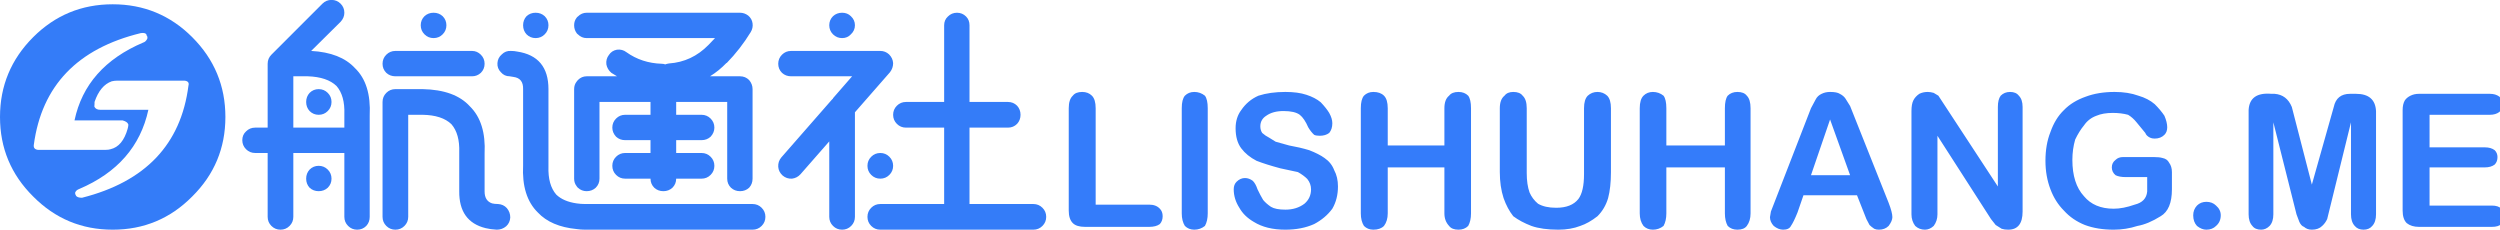
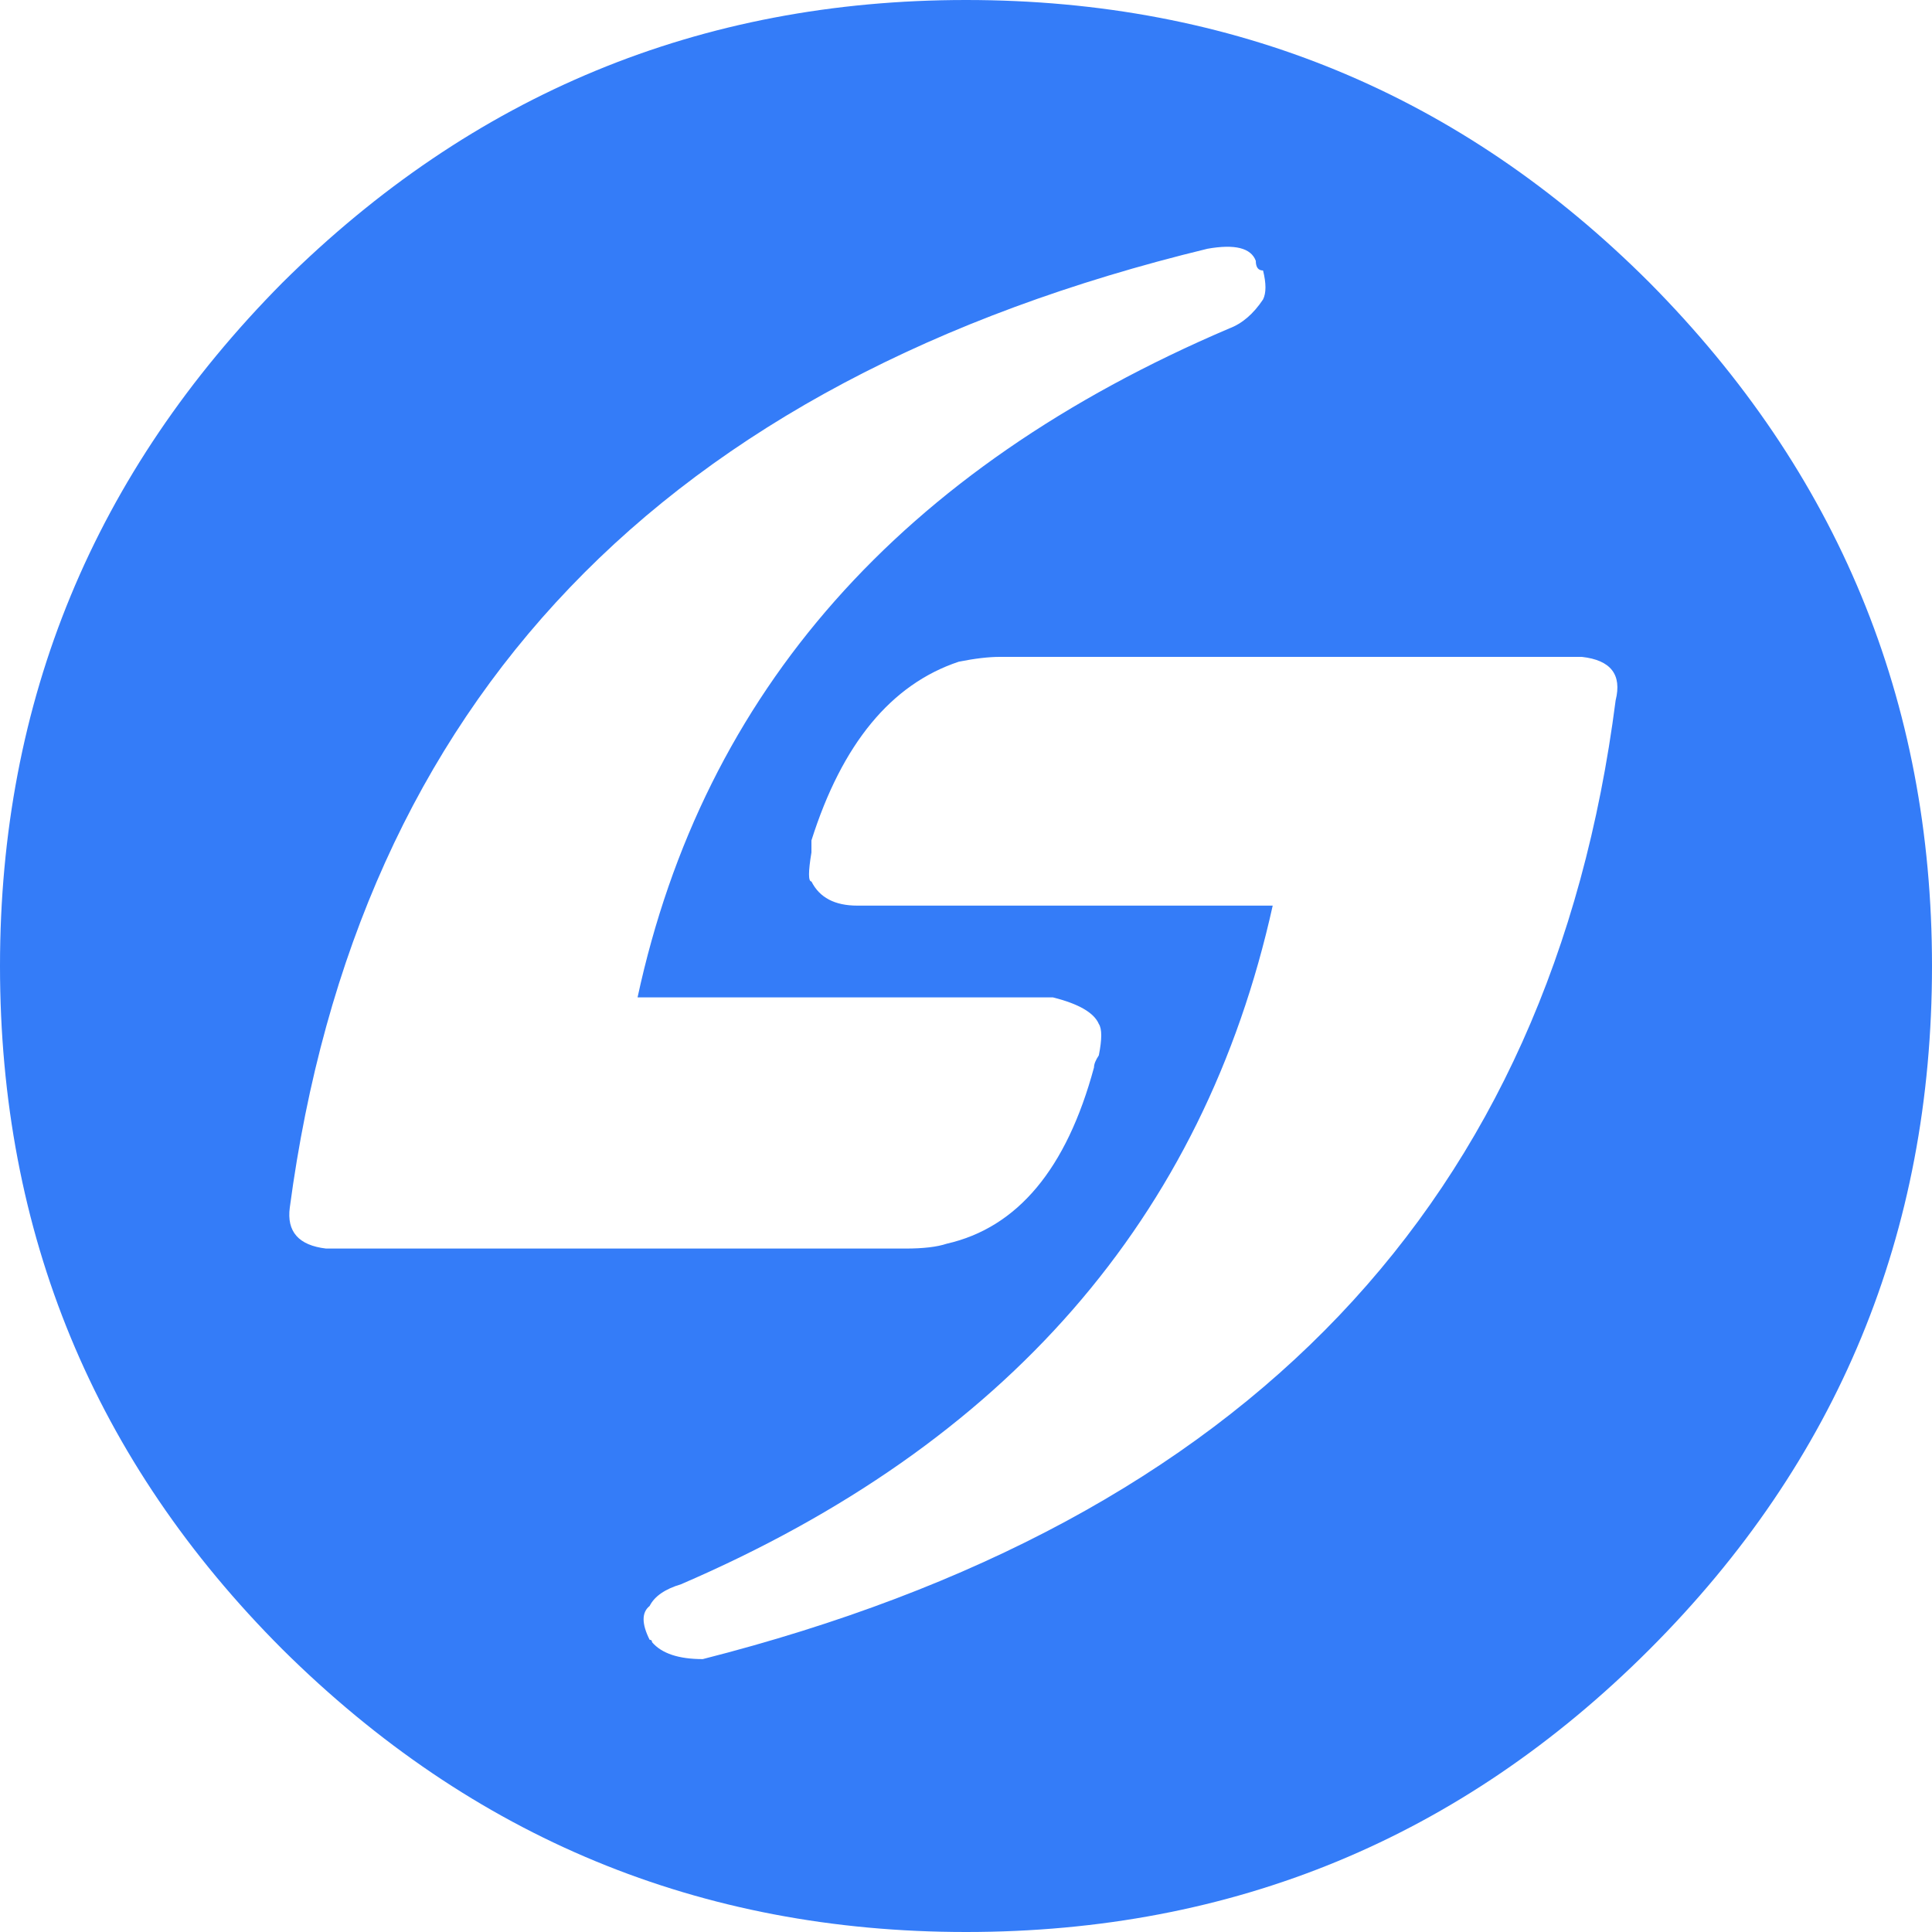
- <svg xmlns="http://www.w3.org/2000/svg" xmlns:xlink="http://www.w3.org/1999/xlink" version="1.1" preserveAspectRatio="none" x="0px" y="0px" width="544px" height="50px" viewBox="0 0 544 50">
+ <svg xmlns="http://www.w3.org/2000/svg" xmlns:xlink="http://www.w3.org/1999/xlink" version="1.1" preserveAspectRatio="none" x="0px" y="0px" width="40px" height="40px" viewBox="0 0 40 40">
  <defs>
-     <g id="Layer0_0_MEMBER_0_FILL">
-       <path fill="#347CF8" stroke="none" d=" M 18 164 Q 10.55 164 5.3 169.25 0 174.55 0 182 0 189.45 5.3 194.7 10.55 200 18 200 25.45 200 30.7 194.7 36 189.45 36 182 36 174.55 30.7 169.25 25.45 164 18 164 M 23.4 168.85 Q 23.4 169.05 23.5 169.05 23.6 169.35 23.5 169.55 23.25 170 22.9 170.1 13.7 174 11.9 182.55 L 19.6 182.55 Q 20.3 182.75 20.45 183.1 20.55 183.2 20.45 183.65 20.4 183.75 20.4 183.85 19.6 186.7 17.65 187.15 17.35 187.25 16.85 187.25 L 6.05 187.25 Q 5.3 187.15 5.4 186.45 7.3 172.3 22.5 168.6 23.25 168.5 23.4 168.85 M 15.1 179.85 Q 15.1 179.8 15.1 179.6 16 176.95 17.85 176.3 18.3 176.2 18.65 176.2 L 29.5 176.2 Q 30.3 176.3 30.1 177 28.3 191.05 13.1 194.9 12.4 194.9 12.15 194.6 12.15 194.5 12.1 194.5 11.9 194.1 12.1 193.9 12.25 193.65 12.65 193.5 21.8 189.6 23.7 180.85 L 16 180.85 Q 15.35 180.85 15.1 180.4 15.05 180.4 15.1 179.85 Z" />
-     </g>
-     <g id="Layer0_0_MEMBER_1_FILL">
-       <path fill="#347CF8" stroke="none" d=" M 139.15 191.25 Q 139.75 191.85 140.6 191.85 141.45 191.85 142.05 191.25 142.65 190.65 142.65 189.8 142.65 188.95 142.05 188.35 141.45 187.75 140.6 187.75 139.75 187.75 139.15 188.35 138.55 188.95 138.55 189.8 138.55 190.65 139.15 191.25 M 133.05 168.8 Q 133.65 169.4 134.5 169.4 135.35 169.4 135.9 168.8 136.55 168.2 136.55 167.35 136.55 166.5 135.9 165.9 135.35 165.35 134.5 165.35 133.65 165.35 133.05 165.9 132.45 166.5 132.45 167.35 132.45 168.2 133.05 168.8 M 126.35 171.45 Q 125.5 171.45 124.9 172.05 124.3 172.65 124.3 173.5 124.3 174.35 124.9 174.95 125.5 175.5 126.35 175.5 L 136.1 175.5 133.05 179 133.05 179.05 Q 132.95 179.15 132.85 179.25 L 124.8 188.45 Q 124.25 189.1 124.3 189.95 124.35 190.75 125 191.35 125.65 191.9 126.5 191.85 127.3 191.75 127.85 191.15 L 132.45 185.9 132.45 197.95 Q 132.45 198.8 133.05 199.4 133.65 200 134.5 200 135.35 200 135.95 199.4 136.55 198.8 136.55 197.95 L 136.55 181.25 142.15 174.85 Q 142.65 174.2 142.65 173.4 142.6 172.6 142 172 141.4 171.45 140.6 171.45 L 126.35 171.45 M 85.55 165.35 Q 84.7 165.35 84.1 165.9 83.55 166.5 83.55 167.35 83.55 168.2 84.1 168.8 84.7 169.4 85.55 169.4 86.4 169.4 87 168.8 87.6 168.2 87.6 167.35 87.6 166.5 87 165.9 86.4 165.35 85.55 165.35 M 114.2 169.4 Q 113.7 169.95 113.15 170.5 110.5 173.2 106.85 173.45 106.5 173.5 106.25 173.6 106 173.5 105.7 173.5 102.5 173.4 100.05 171.65 99.4 171.15 98.55 171.25 97.7 171.4 97.25 172.1 96.75 172.75 96.85 173.6 97 174.4 97.65 174.95 98.1 175.25 98.55 175.5 L 93.7 175.5 Q 92.9 175.5 92.3 176.1 92.15 176.25 92.1 176.35 91.7 176.85 91.7 177.55 L 91.7 191.85 Q 91.7 192.55 92.1 193.05 92.15 193.15 92.3 193.3 92.9 193.85 93.7 193.85 94.55 193.85 95.15 193.3 95.75 192.7 95.75 191.85 L 95.75 179.6 103.9 179.6 103.9 181.65 99.85 181.65 Q 99 181.65 98.4 182.25 97.8 182.85 97.8 183.7 97.8 184.5 98.4 185.15 99 185.7 99.85 185.7 L 103.9 185.7 103.9 187.75 99.85 187.75 Q 99 187.75 98.4 188.35 97.8 188.95 97.8 189.8 97.8 190.65 98.4 191.25 99 191.85 99.85 191.85 L 103.9 191.85 Q 103.9 192.7 104.5 193.3 105.1 193.85 105.95 193.85 106.8 193.85 107.4 193.3 108 192.7 108 191.85 L 112.05 191.85 Q 112.9 191.85 113.5 191.25 114.1 190.65 114.1 189.8 114.1 188.95 113.5 188.35 112.9 187.75 112.05 187.75 L 108 187.75 108 185.7 112.05 185.7 Q 112.9 185.7 113.5 185.15 114.1 184.5 114.1 183.7 114.1 182.85 113.5 182.25 112.9 181.65 112.05 181.65 L 108 181.65 108 179.6 116.15 179.6 116.15 191.85 Q 116.15 192.7 116.75 193.3 117.35 193.85 118.2 193.85 119.05 193.85 119.65 193.3 120.2 192.7 120.2 191.85 L 120.2 177.55 Q 120.2 176.75 119.65 176.1 119.05 175.5 118.2 175.5 L 113.4 175.5 Q 114.8 174.65 116.05 173.35 L 116.05 173.4 Q 118.25 171.15 119.9 168.45 120.3 167.8 120.2 167.05 120.1 166.3 119.5 165.8 118.9 165.35 118.2 165.35 L 93.7 165.35 Q 92.9 165.35 92.3 165.95 92.15 166.05 92.1 166.15 91.7 166.65 91.7 167.35 91.7 168.05 92.1 168.6 92.15 168.7 92.3 168.8 92.9 169.4 93.7 169.4 L 114.2 169.4 M 65.2 181.65 L 67.2 181.65 Q 67.35 181.65 67.5 181.65 70.6 181.7 72.1 183.15 73.45 184.7 73.35 187.65 73.35 187.7 73.35 187.75 L 73.35 193.85 Q 73.3 198.7 77.55 199.75 78.35 199.95 79.35 200 80.2 200 80.85 199.45 81.45 198.9 81.5 198.05 81.5 197.2 80.95 196.55 80.4 195.95 79.55 195.9 79 195.9 78.6 195.8 77.4 195.4 77.4 193.9 L 77.4 187.85 Q 77.65 182.85 75.05 180.3 72.65 177.65 67.5 177.55 67.35 177.55 67.2 177.55 L 63.15 177.55 Q 62.3 177.55 61.7 178.15 61.1 178.75 61.1 179.6 L 61.1 197.95 Q 61.1 198.8 61.7 199.4 62.3 200 63.15 200 64 200 64.6 199.4 65.2 198.8 65.2 197.95 L 65.2 181.65 M 79.45 173.4 Q 79.4 174.25 80 174.85 80.55 175.5 81.4 175.5 81.7 175.55 82 175.6 83.6 175.8 83.55 177.55 L 83.55 189.7 Q 83.3 194.7 85.9 197.25 88 199.5 92.1 199.9 92.75 200 93.45 200 93.6 200 93.7 200 L 120.2 200 Q 121.05 200 121.65 199.4 122.25 198.8 122.25 197.95 122.25 197.1 121.65 196.5 121.05 195.9 120.2 195.9 L 93.7 195.9 Q 93.6 195.9 93.45 195.9 92.75 195.9 92.1 195.8 90 195.5 88.85 194.4 87.5 192.85 87.6 189.9 87.6 189.85 87.6 189.8 L 87.6 177.55 Q 87.6 172.3 82.6 171.55 82.15 171.45 81.6 171.45 80.75 171.4 80.15 172 79.5 172.55 79.45 173.4 M 48.9 191.85 Q 48.9 192.7 49.45 193.3 50.05 193.85 50.9 193.85 51.75 193.85 52.35 193.3 52.95 192.7 52.95 191.85 52.95 191 52.35 190.4 51.75 189.8 50.9 189.8 50.05 189.8 49.45 190.4 48.9 191 48.9 191.85 M 63.15 171.45 Q 62.3 171.45 61.7 172.05 61.1 172.65 61.1 173.5 61.1 174.35 61.7 174.95 62.3 175.5 63.15 175.5 L 75.4 175.5 Q 76.2 175.5 76.8 174.95 77.4 174.35 77.4 173.5 77.4 172.65 76.8 172.05 76.2 171.45 75.4 171.45 L 63.15 171.45 M 70.7 165.9 Q 70.1 165.35 69.25 165.35 68.4 165.35 67.8 165.9 67.2 166.5 67.2 167.35 67.2 168.2 67.8 168.8 68.4 169.4 69.25 169.4 70.1 169.4 70.7 168.8 71.3 168.2 71.3 167.35 71.3 166.5 70.7 165.9 M 39.3 184.3 Q 38.7 184.85 38.7 185.7 38.7 186.55 39.3 187.15 39.9 187.75 40.75 187.75 L 42.75 187.75 42.75 197.95 Q 42.75 198.8 43.35 199.4 43.95 200 44.8 200 45.65 200 46.25 199.4 46.85 198.8 46.85 197.95 L 46.85 187.75 55 187.75 55 197.95 Q 55 198.8 55.6 199.4 56.2 200 57.05 200 57.9 200 58.5 199.4 59.05 198.8 59.05 197.95 L 59.05 181.75 Q 59.3 176.7 56.7 174.2 54.4 171.7 49.7 171.45 L 54.4 166.8 Q 55 166.15 55 165.35 55 164.5 54.4 163.9 53.8 163.3 52.95 163.3 52.1 163.3 51.5 163.9 L 43.35 172.05 Q 42.75 172.65 42.75 173.5 L 42.75 183.7 40.75 183.7 Q 39.9 183.7 39.3 184.3 M 55 181.65 L 55 183.7 46.85 183.7 46.85 175.5 48.9 175.5 Q 49 175.5 49.15 175.5 52.25 175.6 53.75 177.05 55.1 178.6 55 181.55 55 181.6 55 181.65 M 52.95 179.6 Q 52.95 178.75 52.35 178.15 51.75 177.55 50.9 177.55 50.05 177.55 49.45 178.15 48.9 178.75 48.9 179.6 48.9 180.45 49.45 181.05 50.05 181.65 50.9 181.65 51.75 181.65 52.35 181.05 52.95 180.45 52.95 179.6 M 167.1 197.95 Q 167.1 197.1 166.5 196.5 165.9 195.9 165.05 195.9 L 154.85 195.9 154.85 183.7 161 183.7 Q 161.85 183.7 162.45 183.1 163 182.5 163 181.65 163 180.8 162.45 180.2 161.85 179.6 161 179.6 L 154.85 179.6 154.85 167.35 Q 154.85 166.5 154.3 165.95 153.7 165.35 152.85 165.35 152 165.35 151.4 165.95 150.8 166.5 150.8 167.35 L 150.8 179.6 144.7 179.6 Q 143.85 179.6 143.25 180.2 142.65 180.8 142.65 181.65 142.65 182.5 143.25 183.1 143.85 183.7 144.7 183.7 L 150.8 183.7 150.8 195.9 140.6 195.9 Q 139.75 195.9 139.15 196.5 138.55 197.1 138.55 197.95 138.55 198.8 139.15 199.4 139.75 200 140.6 200 L 165.05 200 Q 165.9 200 166.5 199.4 167.1 198.8 167.1 197.95 Z" />
-     </g>
-     <g id="Layer0_0_MEMBER_2_FILL">
-       <path fill="#347CFA" stroke="none" d=" M 319.55 178.6 Q 319.1 179.2 319.1 180.4 L 319.1 193.1 309.6 178.6 308.85 178.15 Q 308.35 178 307.9 178 307.15 178 306.55 178.3 305.9 178.75 305.6 179.35 305.3 179.95 305.3 181.05 L 305.3 197.55 Q 305.3 198.6 305.9 199.4 306.55 200 307.45 200 308.2 200 308.85 199.4 309.45 198.6 309.45 197.55 L 309.45 185 318 198.3 318.75 199.25 Q 319.25 199.55 319.7 199.85 320.15 200 320.75 200 323.05 200 323.05 197.1 L 323.05 180.4 Q 323.05 179.2 322.45 178.6 322 178 321.05 178 320.15 178 319.55 178.6 M 295.5 180.25 L 294.75 179.05 Q 294.45 178.6 293.85 178.3 293.4 178 292.3 178 291.55 178 290.95 178.3 290.3 178.6 290 179.2 L 289.25 180.6 282.85 197.1 282.7 198 Q 282.7 198.75 283.3 199.4 284.05 200 284.8 200 285.75 200 286.05 199.4 286.5 198.75 287.1 197.25 L 288.05 194.5 296.6 194.5 298.1 198.3 298.6 199.25 Q 298.9 199.55 299.35 199.85 299.65 200 300.1 200 301.05 200 301.65 199.4 302.25 198.6 302.25 198 302.25 197.25 301.65 195.7 L 295.5 180.25 M 292.3 182.4 L 295.5 191.3 289.25 191.3 292.3 182.4 M 262.5 178.6 Q 261.9 179.2 261.9 180.6 L 261.9 197.4 Q 261.9 198.6 262.5 199.4 263.1 200 264 200 264.95 200 265.7 199.4 266.15 198.6 266.15 197.4 L 266.15 190.05 275.5 190.05 275.5 197.4 Q 275.5 198.6 275.95 199.4 276.55 200 277.5 200 278.55 200 279 199.4 279.6 198.6 279.6 197.4 L 279.6 180.6 Q 279.6 179.2 279 178.6 278.55 178 277.5 178 276.55 178 275.95 178.6 275.5 179.2 275.5 180.6 L 275.5 186.55 266.15 186.55 266.15 180.6 Q 266.15 179.2 265.7 178.6 264.95 178 264 178 263.1 178 262.5 178.6 M 240.3 178.6 Q 239.55 179.2 239.55 180.6 L 239.55 190.8 Q 239.55 193.1 240.15 194.95 240.75 196.65 241.7 197.85 242.9 198.75 244.6 199.4 246.3 200 248.9 200 250.85 200 252.4 199.4 253.75 198.95 255.15 197.85 256.35 196.65 256.85 194.95 257.3 193.25 257.3 190.8 L 257.3 180.6 Q 257.3 179.2 256.7 178.6 256.05 178 255.15 178 254.25 178 253.6 178.6 253 179.2 253 180.6 L 253 191.15 Q 253 193.9 252.1 195.1 251 196.5 248.55 196.5 246.75 196.5 245.65 195.85 244.75 195.1 244.3 194.05 243.85 192.8 243.85 190.95 L 243.85 180.6 Q 243.85 179.2 243.2 178.6 242.75 178 241.7 178 240.75 178 240.3 178.6 M 221.05 178.6 Q 220.45 178 219.35 178 218.45 178 217.85 178.6 217.35 179.2 217.35 180.6 L 217.35 197.4 Q 217.35 198.6 217.85 199.4 218.45 200 219.35 200 220.45 200 221.05 199.4 221.65 198.6 221.65 197.4 L 221.65 190.05 230.7 190.05 230.7 197.4 Q 230.7 198.6 231.45 199.4 231.9 200 232.95 200 233.9 200 234.5 199.4 234.95 198.6 234.95 197.4 L 234.95 180.6 Q 234.95 179.2 234.5 178.6 233.9 178 232.95 178 231.9 178 231.45 178.6 230.7 179.2 230.7 180.6 L 230.7 186.55 221.65 186.55 221.65 180.6 Q 221.65 179.2 221.05 178.6 M 192.9 180.6 Q 192.9 179.2 192.45 178.6 191.7 178 190.75 178 189.85 178 189.25 178.6 188.75 179.2 188.75 180.6 L 188.75 197.4 Q 188.75 198.6 189.25 199.4 189.85 200 190.75 200 191.7 200 192.45 199.4 192.9 198.6 192.9 197.4 L 192.9 180.6 M 201.3 183.5 Q 201.3 182.4 202.25 181.8 203.3 181.05 205 181.05 206.8 181.05 207.6 181.65 208.35 182.25 208.95 183.65 209.4 184.4 209.9 184.85 210.2 185 210.8 185 211.7 185 212.3 184.55 212.8 183.95 212.8 183 212.8 182.25 212.3 181.35 211.85 180.6 210.95 179.65 210.05 178.9 208.65 178.45 207.3 178 205.3 178 202.85 178 201 178.6 199.3 179.35 198.25 180.9 197.35 182.1 197.35 183.8 197.35 185.8 198.25 187 199.15 188.2 200.7 189 202.25 189.6 204.5 190.2 L 207.3 190.8 Q 208.2 191.3 208.8 191.9 209.4 192.65 209.4 193.55 209.4 194.95 208.35 195.85 207.1 196.8 205.3 196.8 203.75 196.8 203 196.35 202.25 195.85 201.75 195.25 201.3 194.5 200.85 193.55 200.55 192.65 200.1 192.2 199.5 191.75 198.85 191.75 198.1 191.75 197.5 192.35 197.05 192.8 197.05 193.55 197.05 195.1 197.95 196.5 198.7 197.85 200.25 198.75 202.25 200 205.3 200 207.9 200 209.9 199.1 211.7 198.15 212.8 196.65 213.7 195.1 213.7 193.1 213.7 191.6 213.1 190.5 212.65 189.3 211.55 188.55 210.65 187.9 209.1 187.3 207.6 186.85 205.9 186.55 L 203.75 185.95 202.7 185.3 Q 202.1 185 201.6 184.55 201.3 184.1 201.3 183.5 M 174.4 178.6 Q 173.8 178 172.85 178 171.8 178 171.35 178.6 170.7 179.2 170.7 180.6 L 170.7 196.95 Q 170.7 198.3 171.35 198.95 171.95 199.55 173.3 199.55 L 183.55 199.55 Q 184.65 199.55 185.25 199.1 185.7 198.6 185.7 197.85 185.7 197.1 185.25 196.65 184.65 196 183.55 196 L 175 196 175 180.6 Q 175 179.2 174.4 178.6 M 384.1 179.35 Q 383.75 179.95 383.75 180.9 L 383.75 196.95 Q 383.75 198.3 384.4 198.95 385.15 199.55 386.35 199.55 L 398 199.55 Q 399.05 199.55 399.5 199.1 400 198.6 400 197.85 400 197.1 399.5 196.65 399.05 196.15 398 196.15 L 388.05 196.15 388.05 190.05 396.9 190.05 Q 397.85 190.05 398.45 189.6 398.9 189.15 398.9 188.4 398.9 187.75 398.45 187.3 397.85 186.85 396.9 186.85 L 388.05 186.85 388.05 181.65 397.7 181.65 Q 398.6 181.65 399.2 181.2 399.7 180.75 399.7 179.95 399.7 179.2 399.2 178.75 398.6 178.3 397.7 178.3 L 386.35 178.3 Q 385.6 178.3 385 178.6 384.4 178.9 384.1 179.35 M 350.9 196.15 Q 350.3 196.8 350.3 197.7 350.3 198.75 350.9 199.4 351.65 200 352.4 200 353.35 200 353.95 199.4 354.7 198.75 354.7 197.7 354.7 196.8 353.95 196.15 353.35 195.55 352.4 195.55 351.5 195.55 350.9 196.15 M 363.3 178.3 L 362.8 178.3 Q 359.3 178 359.15 180.9 L 359.15 197.55 Q 359.15 198.75 359.75 199.4 360.2 200 361.15 200 361.9 200 362.5 199.4 363.1 198.75 363.1 197.55 L 363.1 182.85 366.8 197.55 367.25 198.75 Q 367.55 199.4 368 199.55 368.5 200 369.25 200 370.3 200 370.9 199.4 371.4 198.95 371.7 198.3 L 375.5 182.85 375.5 197.55 Q 375.5 198.75 376.1 199.4 376.6 200 377.5 200 378.4 200 378.9 199.4 379.5 198.75 379.5 197.55 L 379.5 181.05 Q 379.35 178.3 376.3 178.3 L 375.35 178.3 Q 373.2 178.3 372.75 180.4 L 369.25 192.8 366.05 180.4 Q 365.25 178.45 363.3 178.3 M 334.85 181.8 Q 335.9 181.35 337.45 181.35 338.8 181.35 339.9 181.65 340.65 182.1 341.25 182.85 L 342.65 184.55 Q 342.8 185 343.4 185.3 343.7 185.45 344.15 185.45 345.1 185.45 345.7 184.85 346.15 184.4 346.15 183.65 346.15 182.85 345.7 181.8 345.1 180.9 344.15 179.95 343.1 179.05 341.55 178.6 339.9 178 337.75 178 335.15 178 333.15 178.75 331 179.5 329.65 180.9 328.25 182.25 327.5 184.4 326.7 186.4 326.7 189 326.7 191.45 327.5 193.55 328.25 195.55 329.65 196.95 331 198.45 333 199.25 335 200 337.6 200 339.55 200 341.4 199.4 343.1 199.1 345.1 197.85 346.9 196.8 346.9 193.55 L 346.9 190.8 Q 346.9 189.9 346.45 189.3 346.15 188.7 345.4 188.55 344.9 188.4 344 188.4 L 339.1 188.4 Q 338.35 188.4 337.9 188.85 337.3 189.3 337.3 190.05 337.3 190.8 337.9 191.3 338.5 191.6 339.55 191.6 L 342.95 191.6 342.95 193.9 Q 342.8 195.55 340.95 196 339.1 196.65 337.6 196.65 334.5 196.65 332.85 194.65 331 192.65 331 188.85 331 187.15 331.45 185.6 332.1 184.25 332.85 183.35 333.6 182.25 334.85 181.8 Z" />
+     <g id="Layer0_0_FILL">
+       <path fill="#347CF8" stroke="none" d=" M 40 20 Q 40 11.75 34.15 5.85 28.3 0 20 0 11.75 0 5.85 5.85 0 11.75 0 20 0 28.3 5.85 34.15 11.75 40 20 40 28.3 40 34.15 34.15 40 28.3 40 20 M 26 5.4 Q 26 5.6 26.15 5.6 26.25 6 26.15 6.2 25.85 6.65 25.45 6.8 15.25 11.15 13.2 20.65 L 21.8 20.65 Q 22.6 20.85 22.75 21.2 22.85 21.35 22.75 21.85 22.65 22 22.65 22.1 21.8 25.25 19.6 25.75 19.3 25.85 18.75 25.85 L 6.75 25.85 Q 5.9 25.75 6 25 8.1 9.25 25 5.15 25.85 5 26 5.4 M 32.75 13.6 Q 33.65 13.7 33.45 14.5 31.45 30.05 14.55 34.35 13.8 34.35 13.5 34 13.5 33.95 13.45 33.95 13.2 33.45 13.45 33.25 13.6 32.95 14.1 32.8 24.2 28.45 26.35 18.75 L 17.75 18.75 Q 17.05 18.75 16.8 18.25 16.7 18.25 16.8 17.65 16.8 17.55 16.8 17.4 17.75 14.4 19.85 13.7 20.35 13.6 20.7 13.6 L 32.75 13.6 Z" />
    </g>
  </defs>
-   <g transform="matrix( 1.362381, 0, 0, 1.362396, 0,-222.5) ">
-     <use xlink:href="#Layer0_0_MEMBER_0_FILL" />
-   </g>
-   <g transform="matrix( 1.362381, 0, 0, 1.362396, 0,-222.5) ">
-     <use xlink:href="#Layer0_0_MEMBER_1_FILL" />
-   </g>
-   <g transform="matrix( 1.362381, 0, 0, 1.362396, 0,-222.5) ">
-     <use xlink:href="#Layer0_0_MEMBER_2_FILL" />
+   <g transform="matrix( 1, 0, 0, 1, 0,0) ">
+     <use xlink:href="#Layer0_0_FILL" />
  </g>
</svg>
